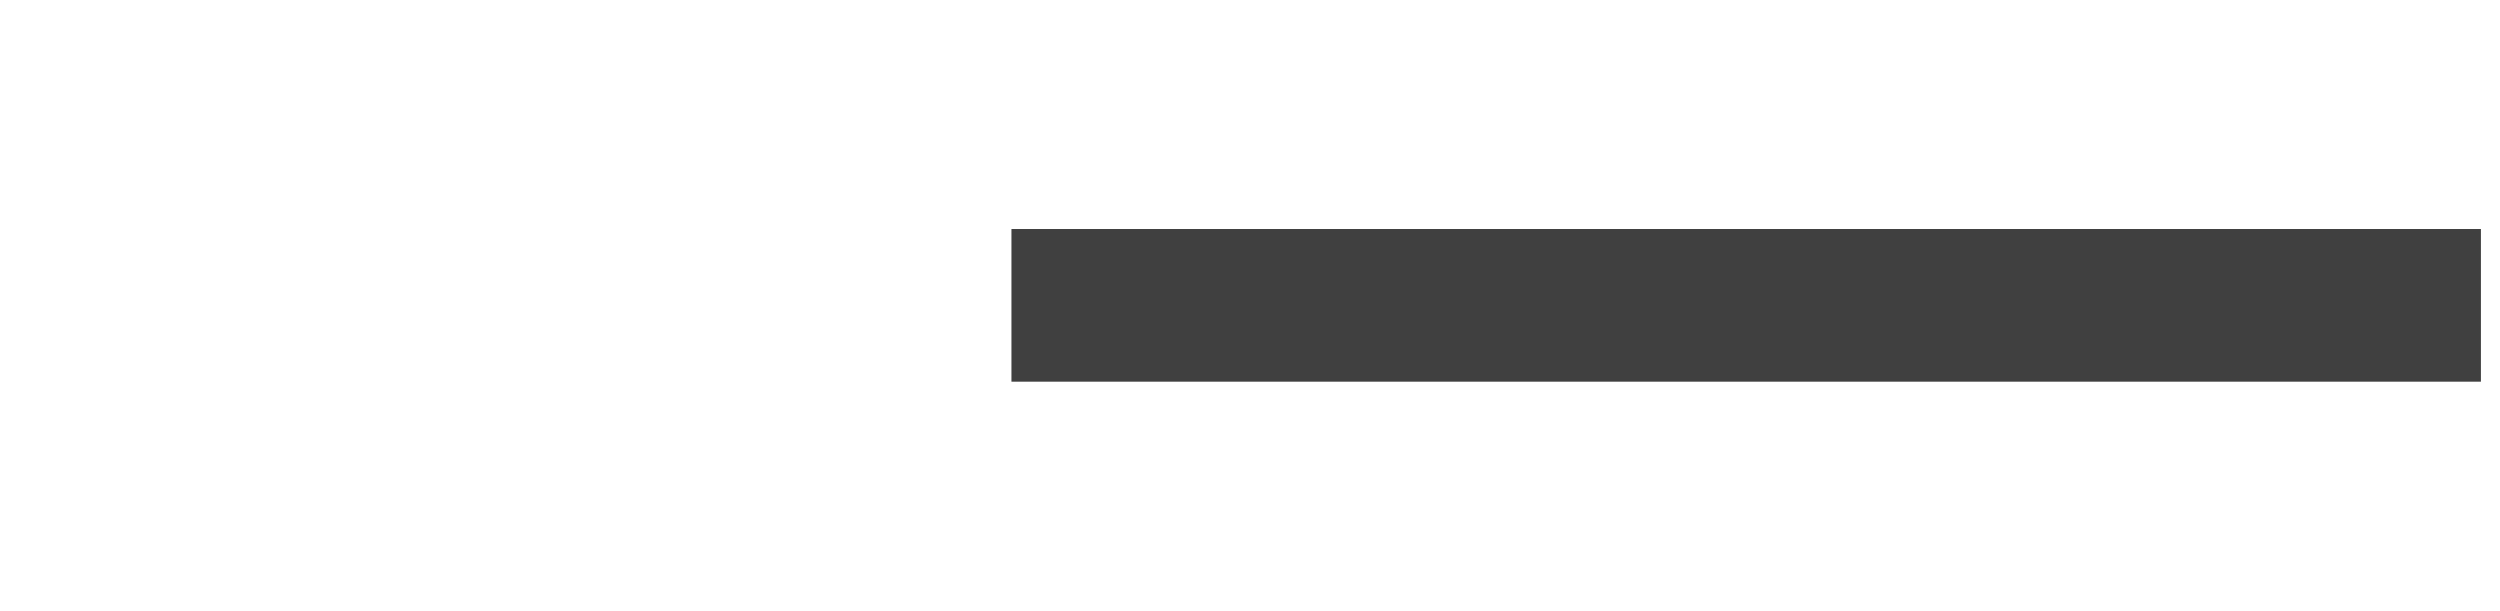
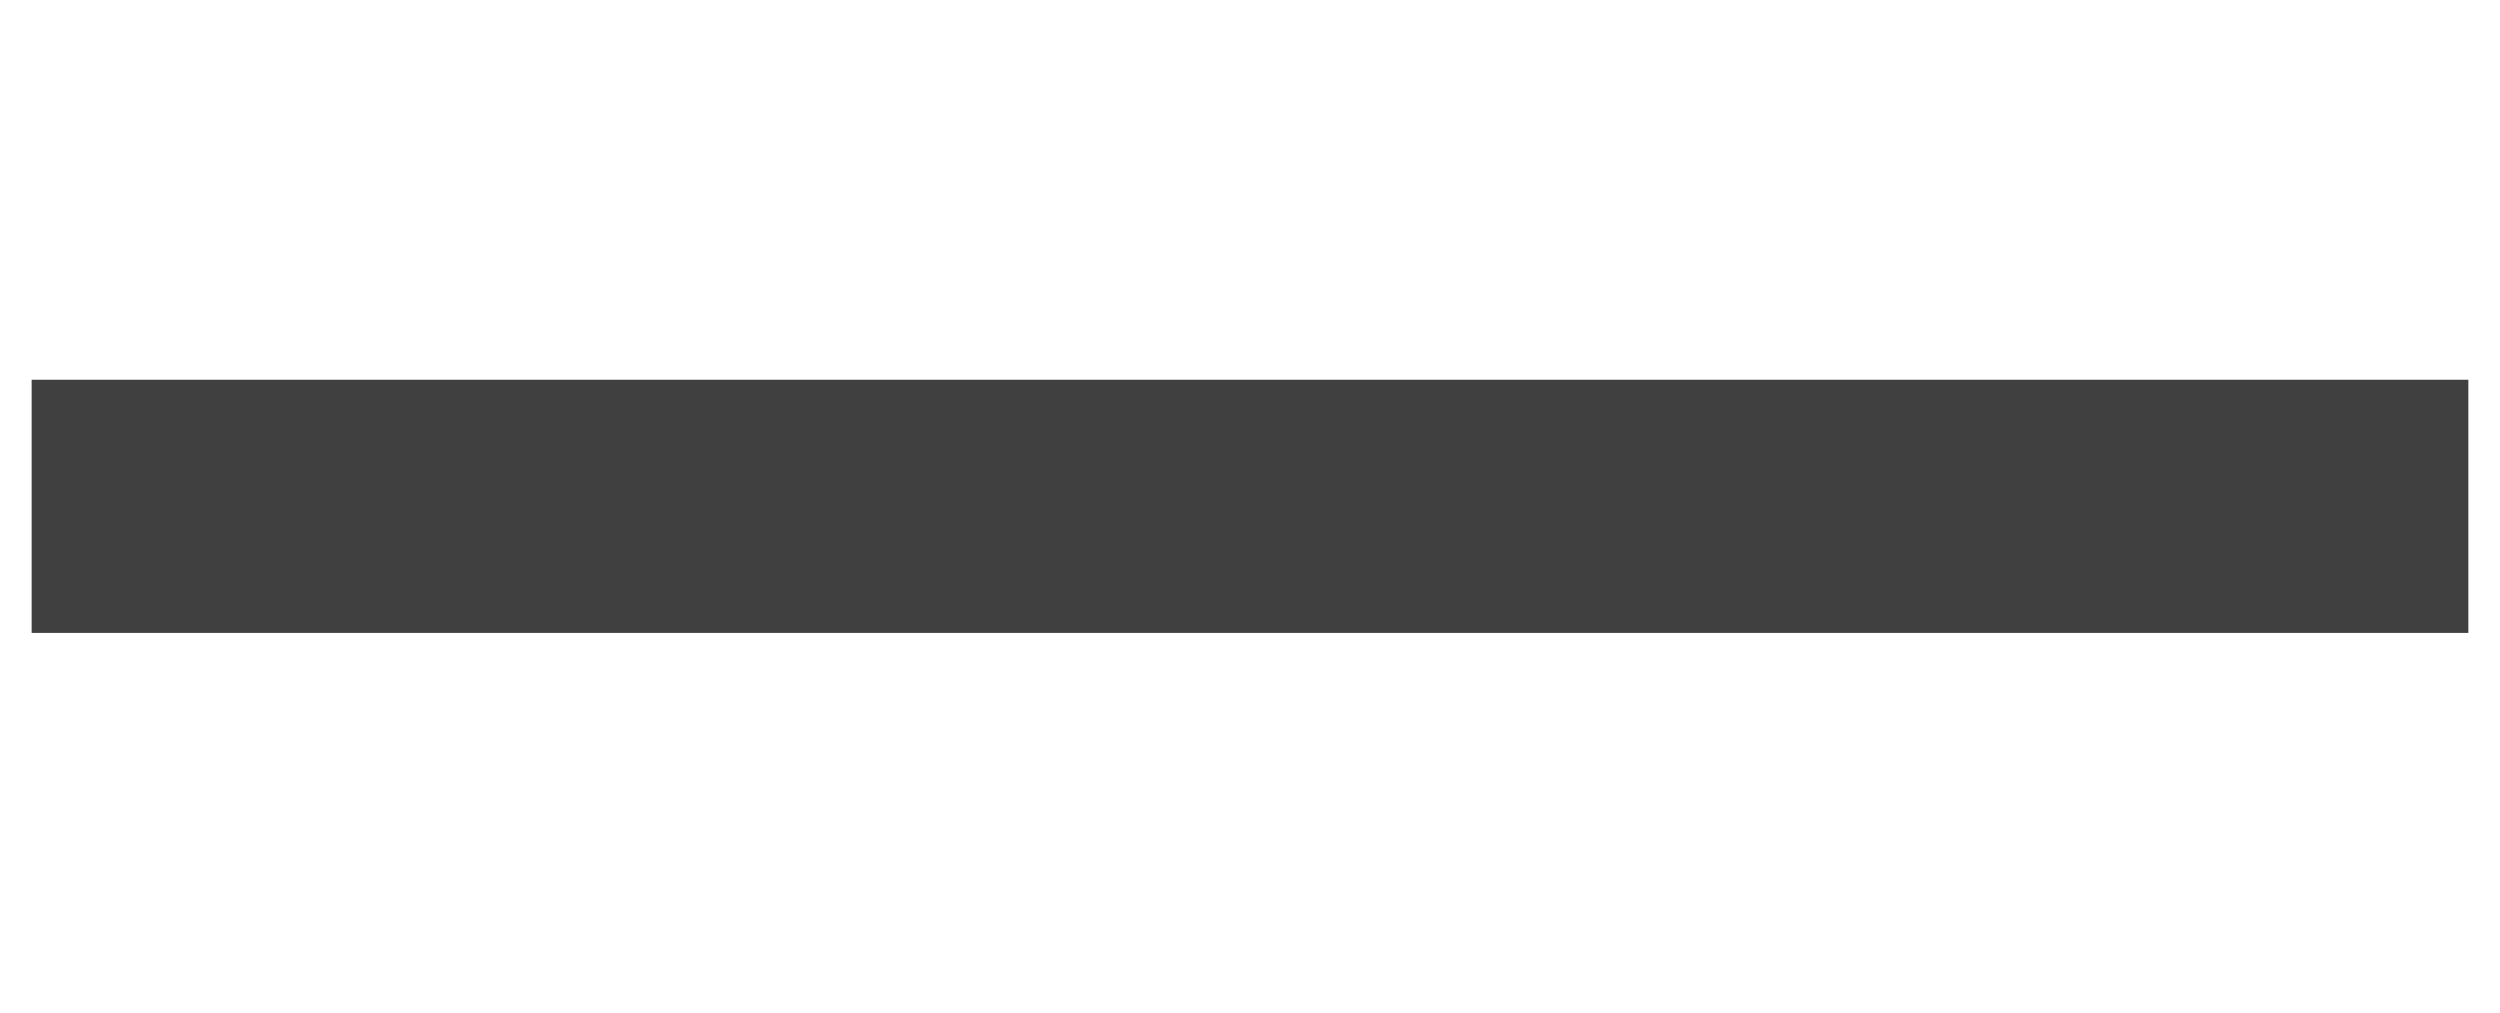
- <svg xmlns="http://www.w3.org/2000/svg" width="262" height="64" viewBox="0 0 262 64" version="1.1" id="svg5">
+ <svg xmlns="http://www.w3.org/2000/svg" width="158" height="64" viewBox="0 0 158 64" version="1.1" id="svg5">
  <defs id="defs2">
    <clipPath clipPathUnits="userSpaceOnUse" id="clipPath16518">
      <path style="color:#000000;fill:#999999;fill-opacity:0.4;-inkscape-stroke:none" d="m 13,2 h 236 c 6.111,0 11,4.889 11,11 v 286 c 0,6.111 -4.889,11 -11,11 H 13 C 6.889,310 2,305.111 2,299 V 13 C 2,6.889 6.889,2 13,2 Z" id="path16520" />
    </clipPath>
  </defs>
-   <g id="layer1">
+   <g id="layer1" transform="translate(-104)">
    <rect style="fill:#404040;fill-opacity:1;stroke:#404040;stroke-width:0" id="rect297" width="154" height="16" x="106" y="24" />
  </g>
</svg>
